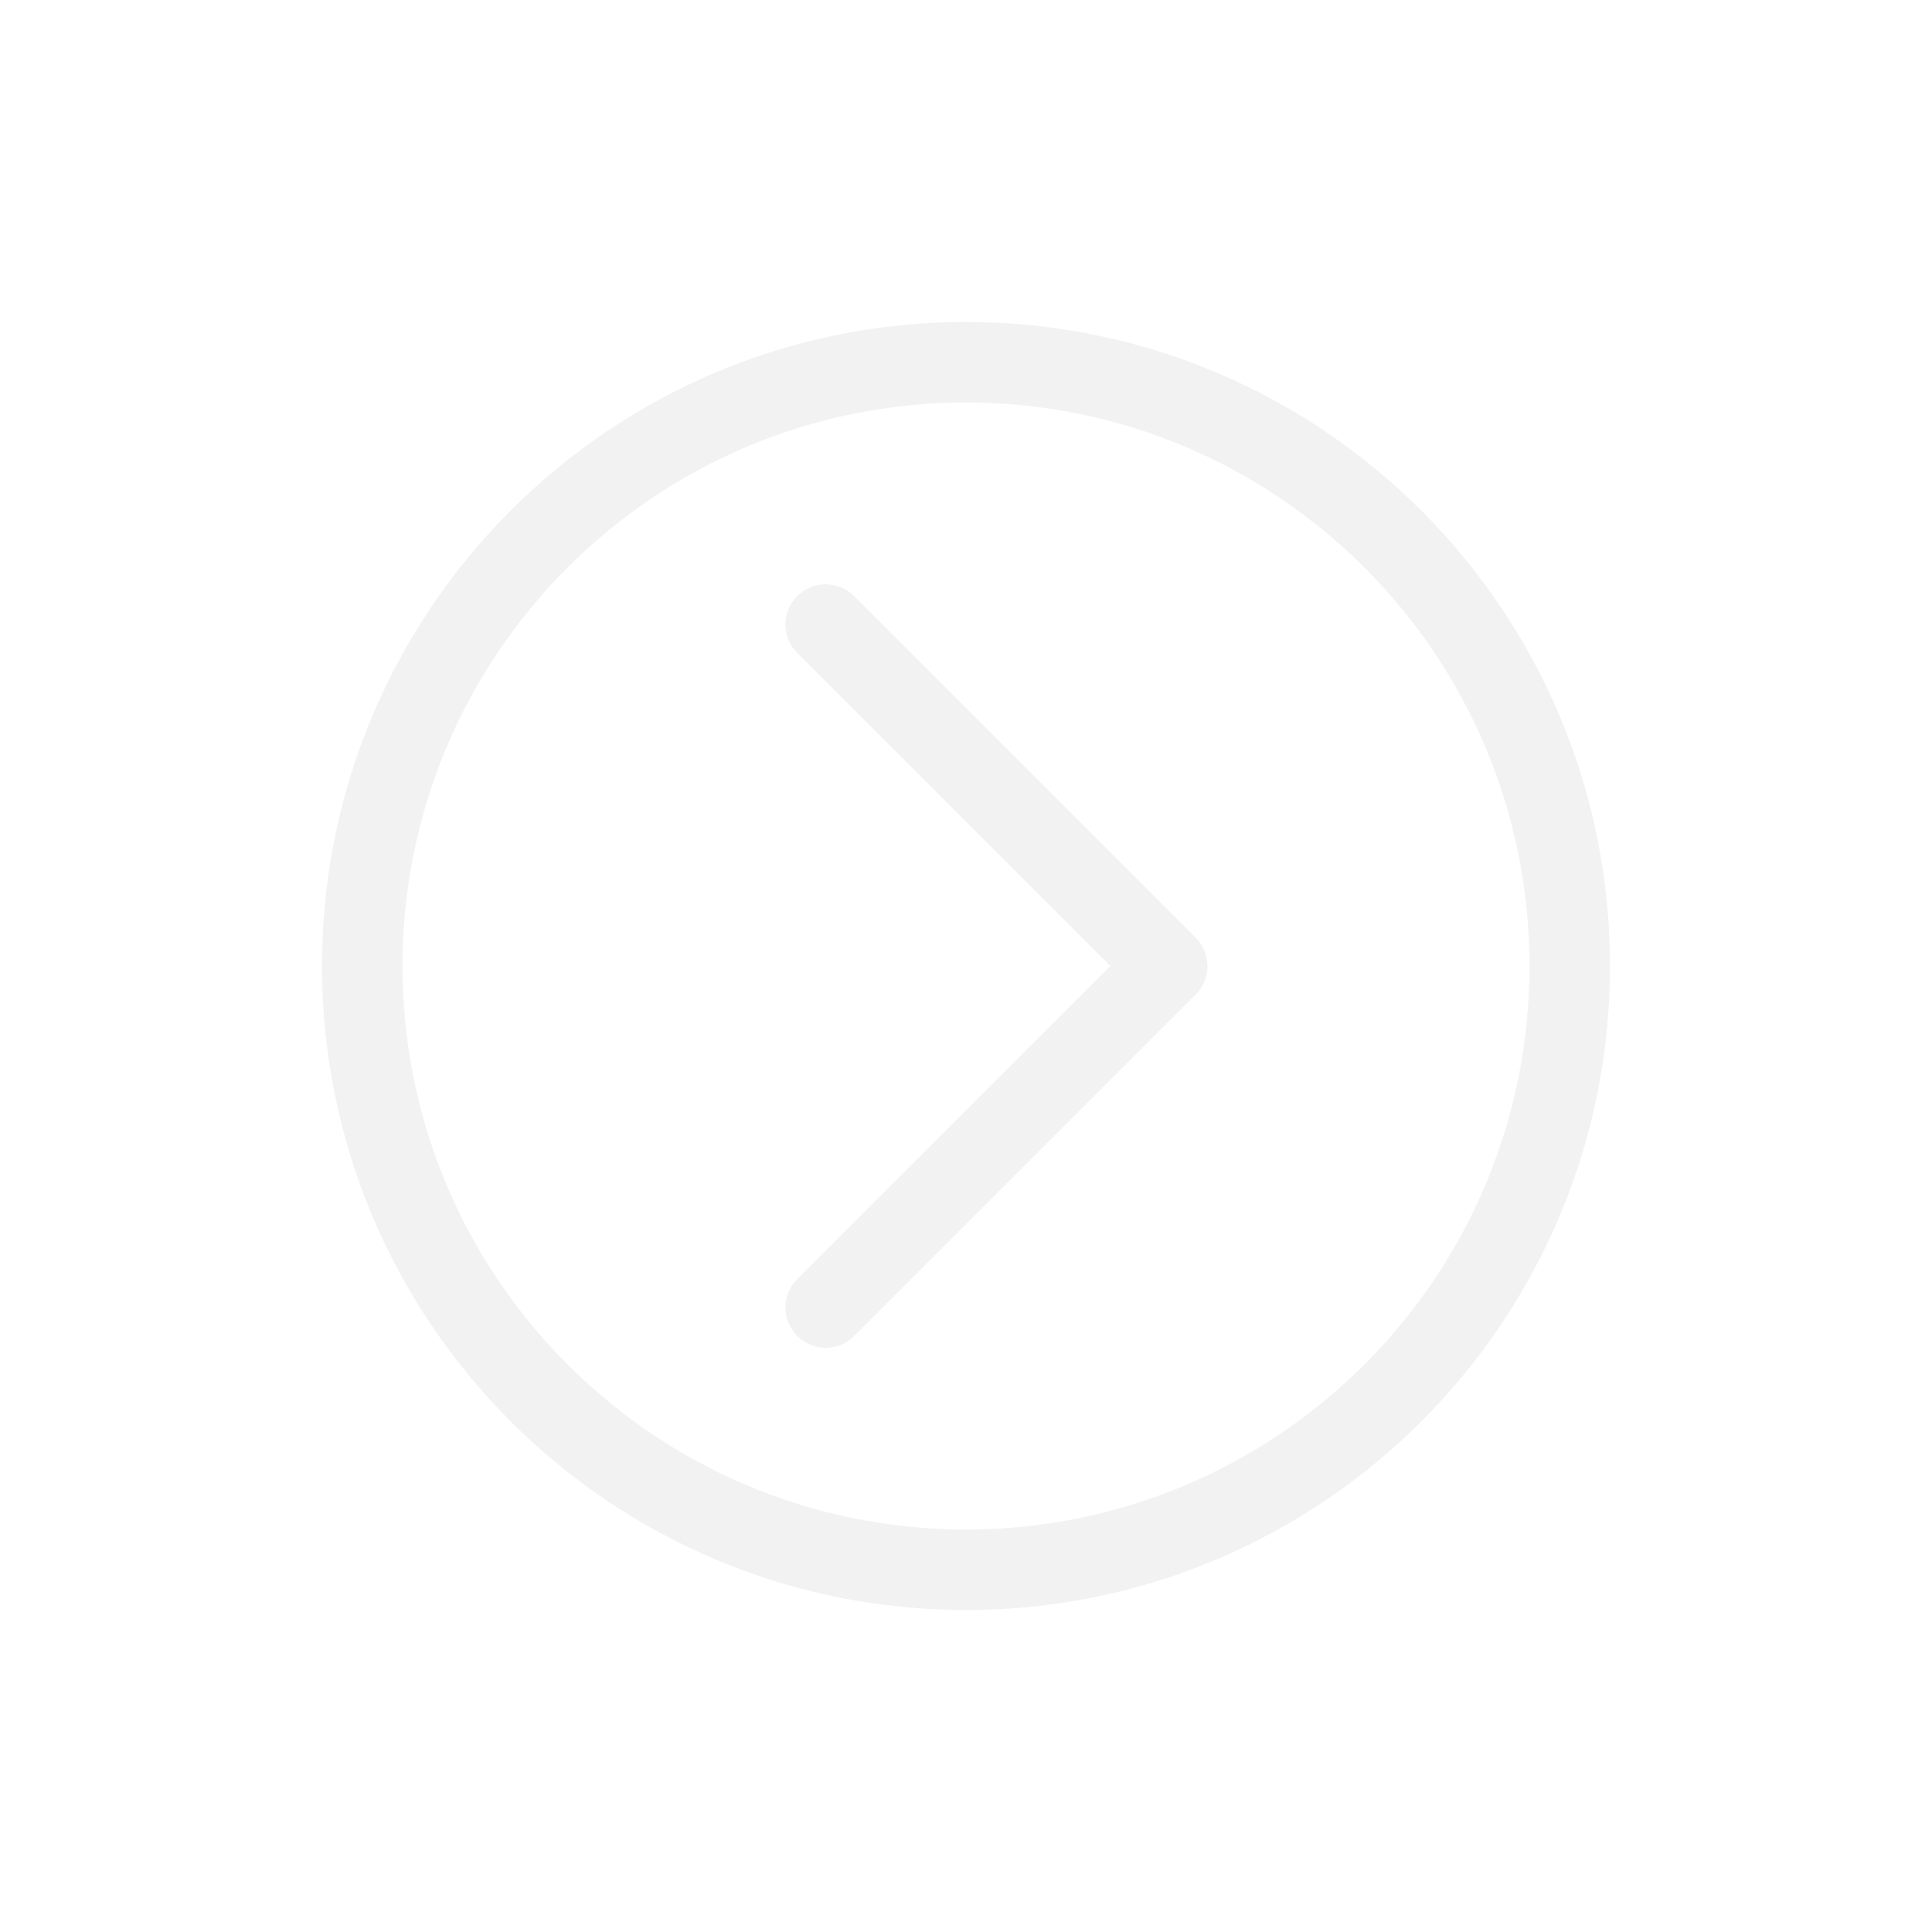
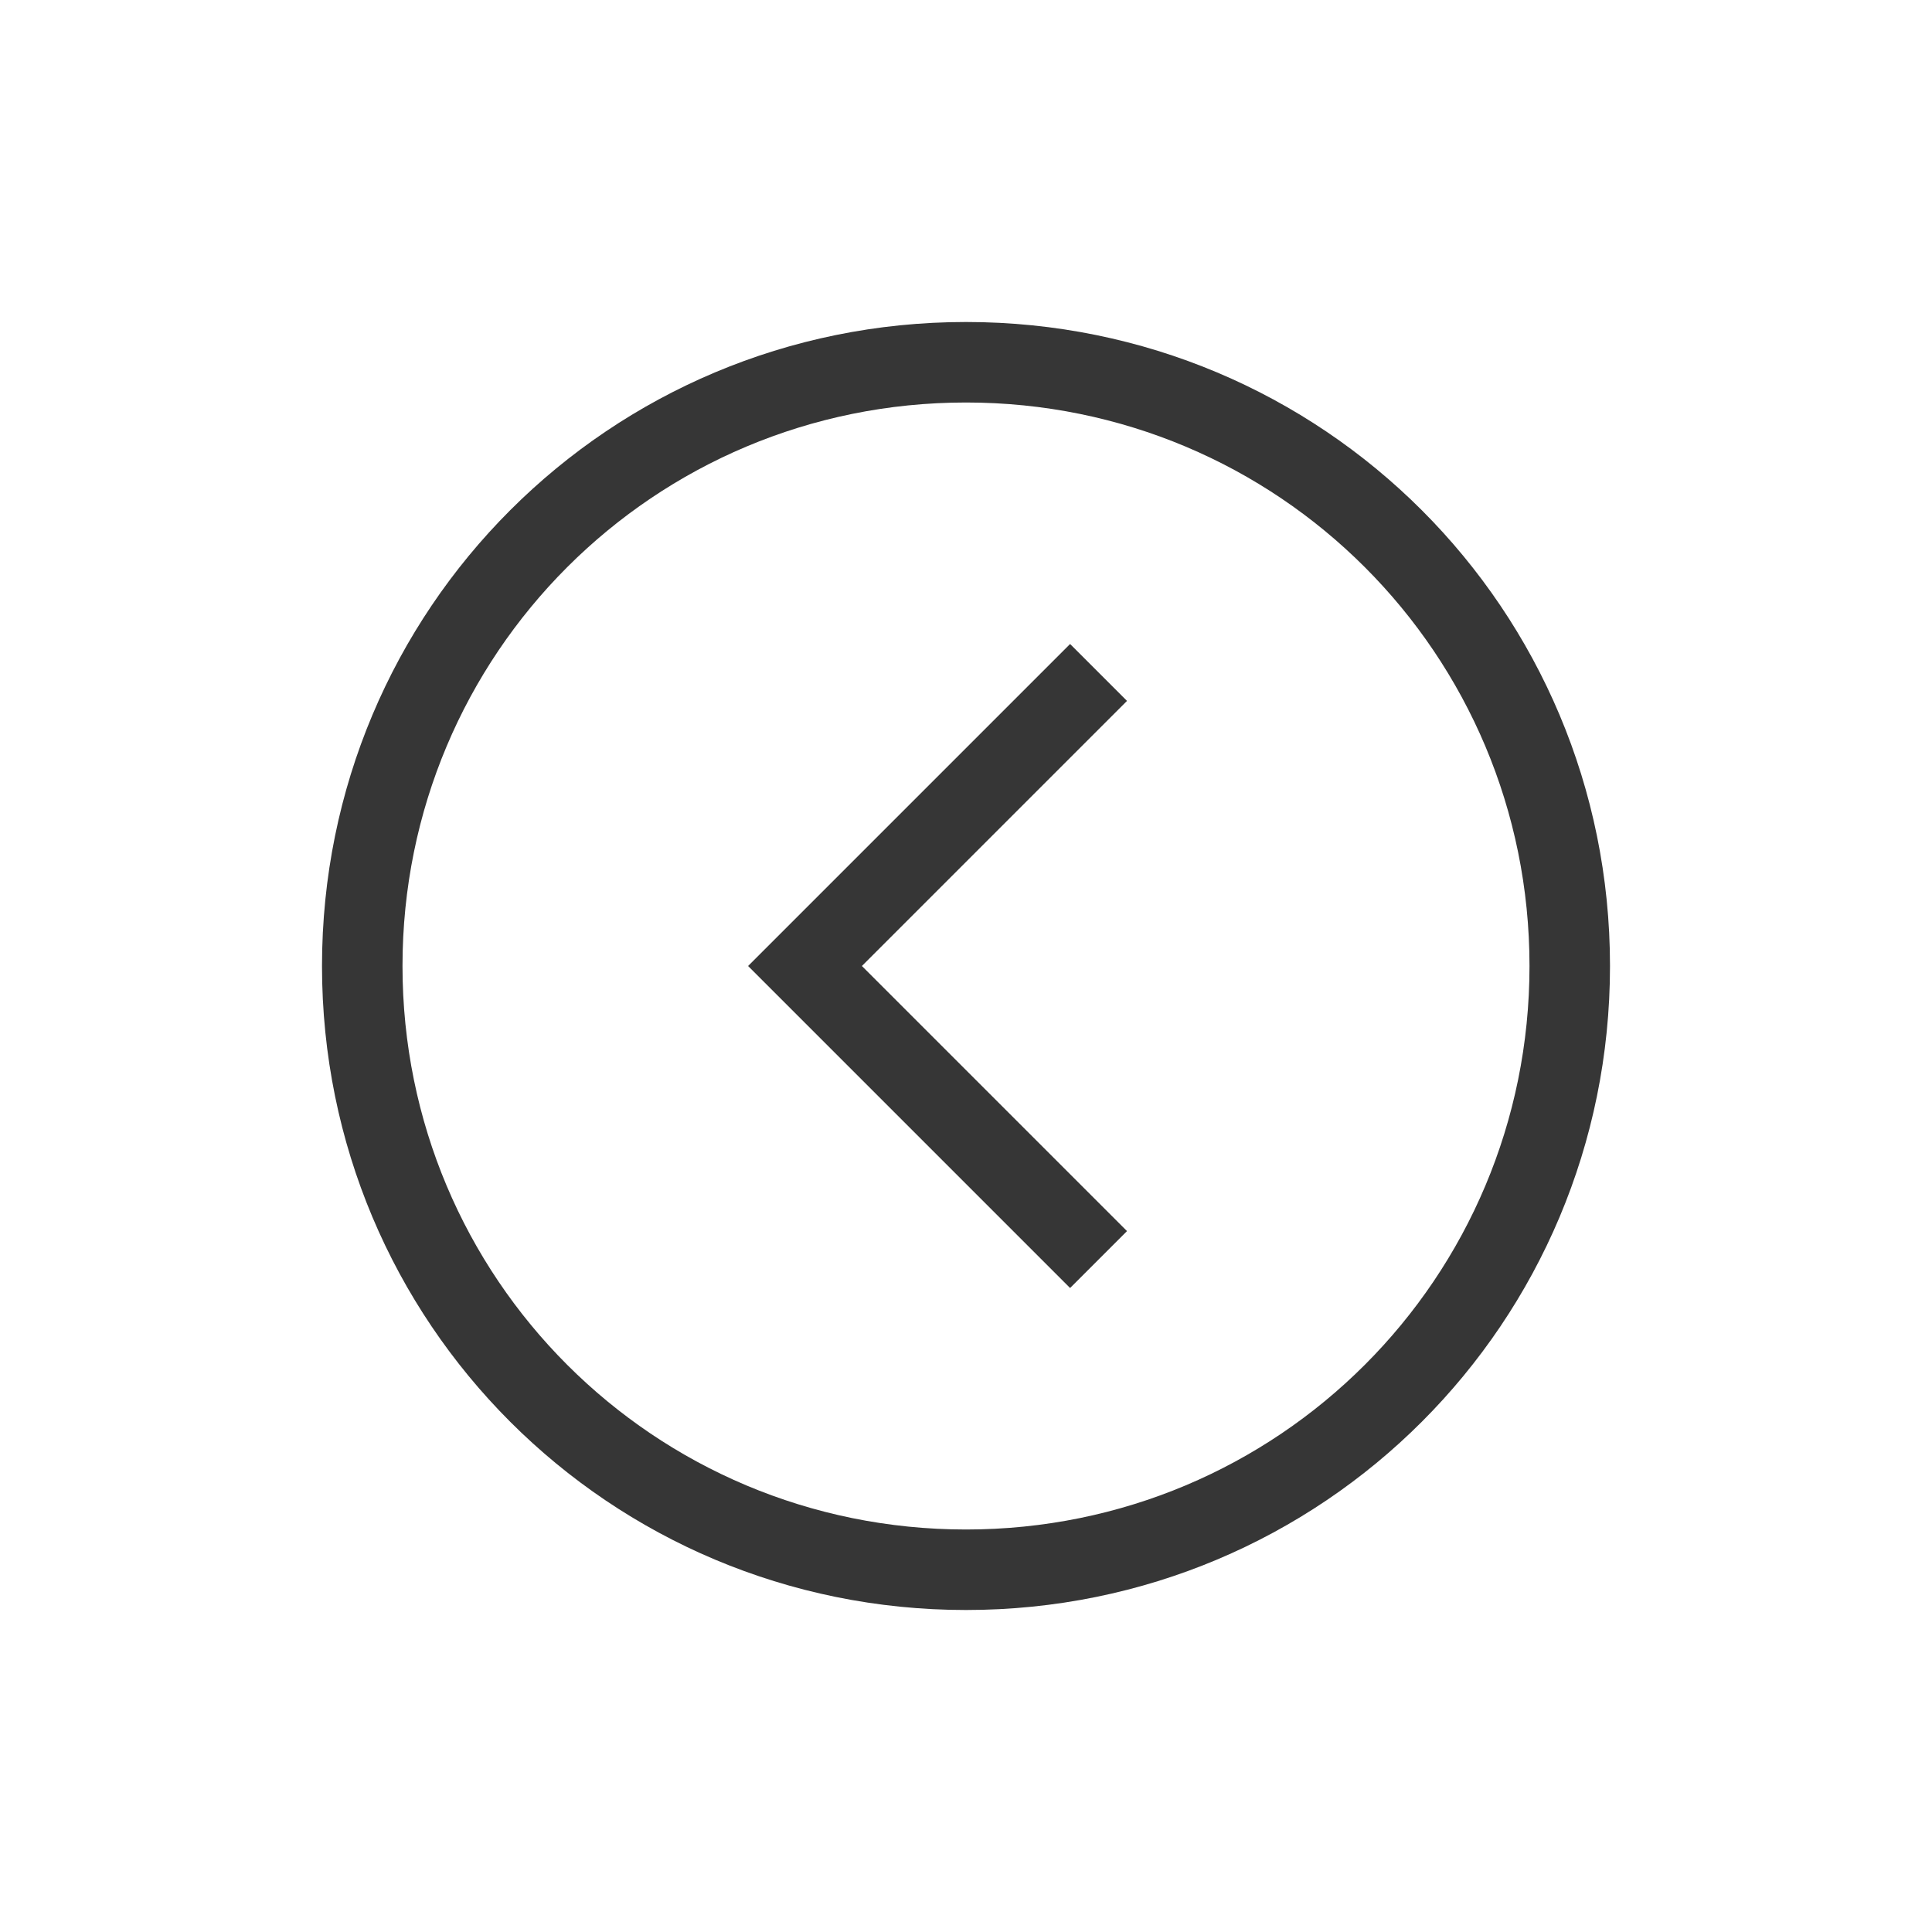
- <svg xmlns="http://www.w3.org/2000/svg" width="24" height="24" version="1.1" viewBox="0 0 24 24">
-   <defs>
-     <style id="current-color-scheme" type="text/css">.ColorScheme-Text {
-         color:#f2f2f2;
-       }</style>
+ <svg xmlns="http://www.w3.org/2000/svg" viewBox="0 0 24 24">
+   <defs id="defs3051">
+     <style type="text/css" id="current-color-scheme">
+       .ColorScheme-Text {
+         color:#363636;
+       }
+       </style>
  </defs>
-   <path class="ColorScheme-Text" d="m12 4a8 8 0 0 0-8 8 8 8 0 0 0 8 8 8 8 0 0 0 8-8 8 8 0 0 0-8-8zm0 1a7 7 0 0 1 7 7 7 7 0 0 1-7 7 7 7 0 0 1-7-7 7 7 0 0 1 7-7zm-1.742 2.258c-0.128 0-0.256 0.049-0.354 0.146-0.196 0.196-0.196 0.511 0 0.707l3.889 3.889-3.889 3.889c-0.196 0.196-0.196 0.511 0 0.707s0.511 0.196 0.707 0l4.242-4.242c0.196-0.196 0.196-0.511 0-0.707l-4.242-4.242c-0.098-0.098-0.226-0.146-0.354-0.146z" fill="currentColor" />
+   <g transform="translate(1,1)">
+     <path style="fill:currentColor;fill-opacity:1;stroke:none" d="M 11 3 C 6.568 3 3 6.568 3 11 C 3 15.432 6.568 19 11 19 C 15.432 19 19 15.432 19 11 C 19 6.568 15.432 3 11 3 z M 11 4 C 14.878 4 18 7.122 18 11 C 18 14.878 14.878 18 11 18 C 7.122 18 4 14.878 4 11 C 4 7.122 7.122 4 11 4 z M 12.293 7 L 9 10.293 L 8.293 11 L 9 11.707 L 12.293 15 L 13 14.293 L 9.707 11 L 13 7.707 L 12.293 7 z " class="ColorScheme-Text" />
+   </g>
</svg>
